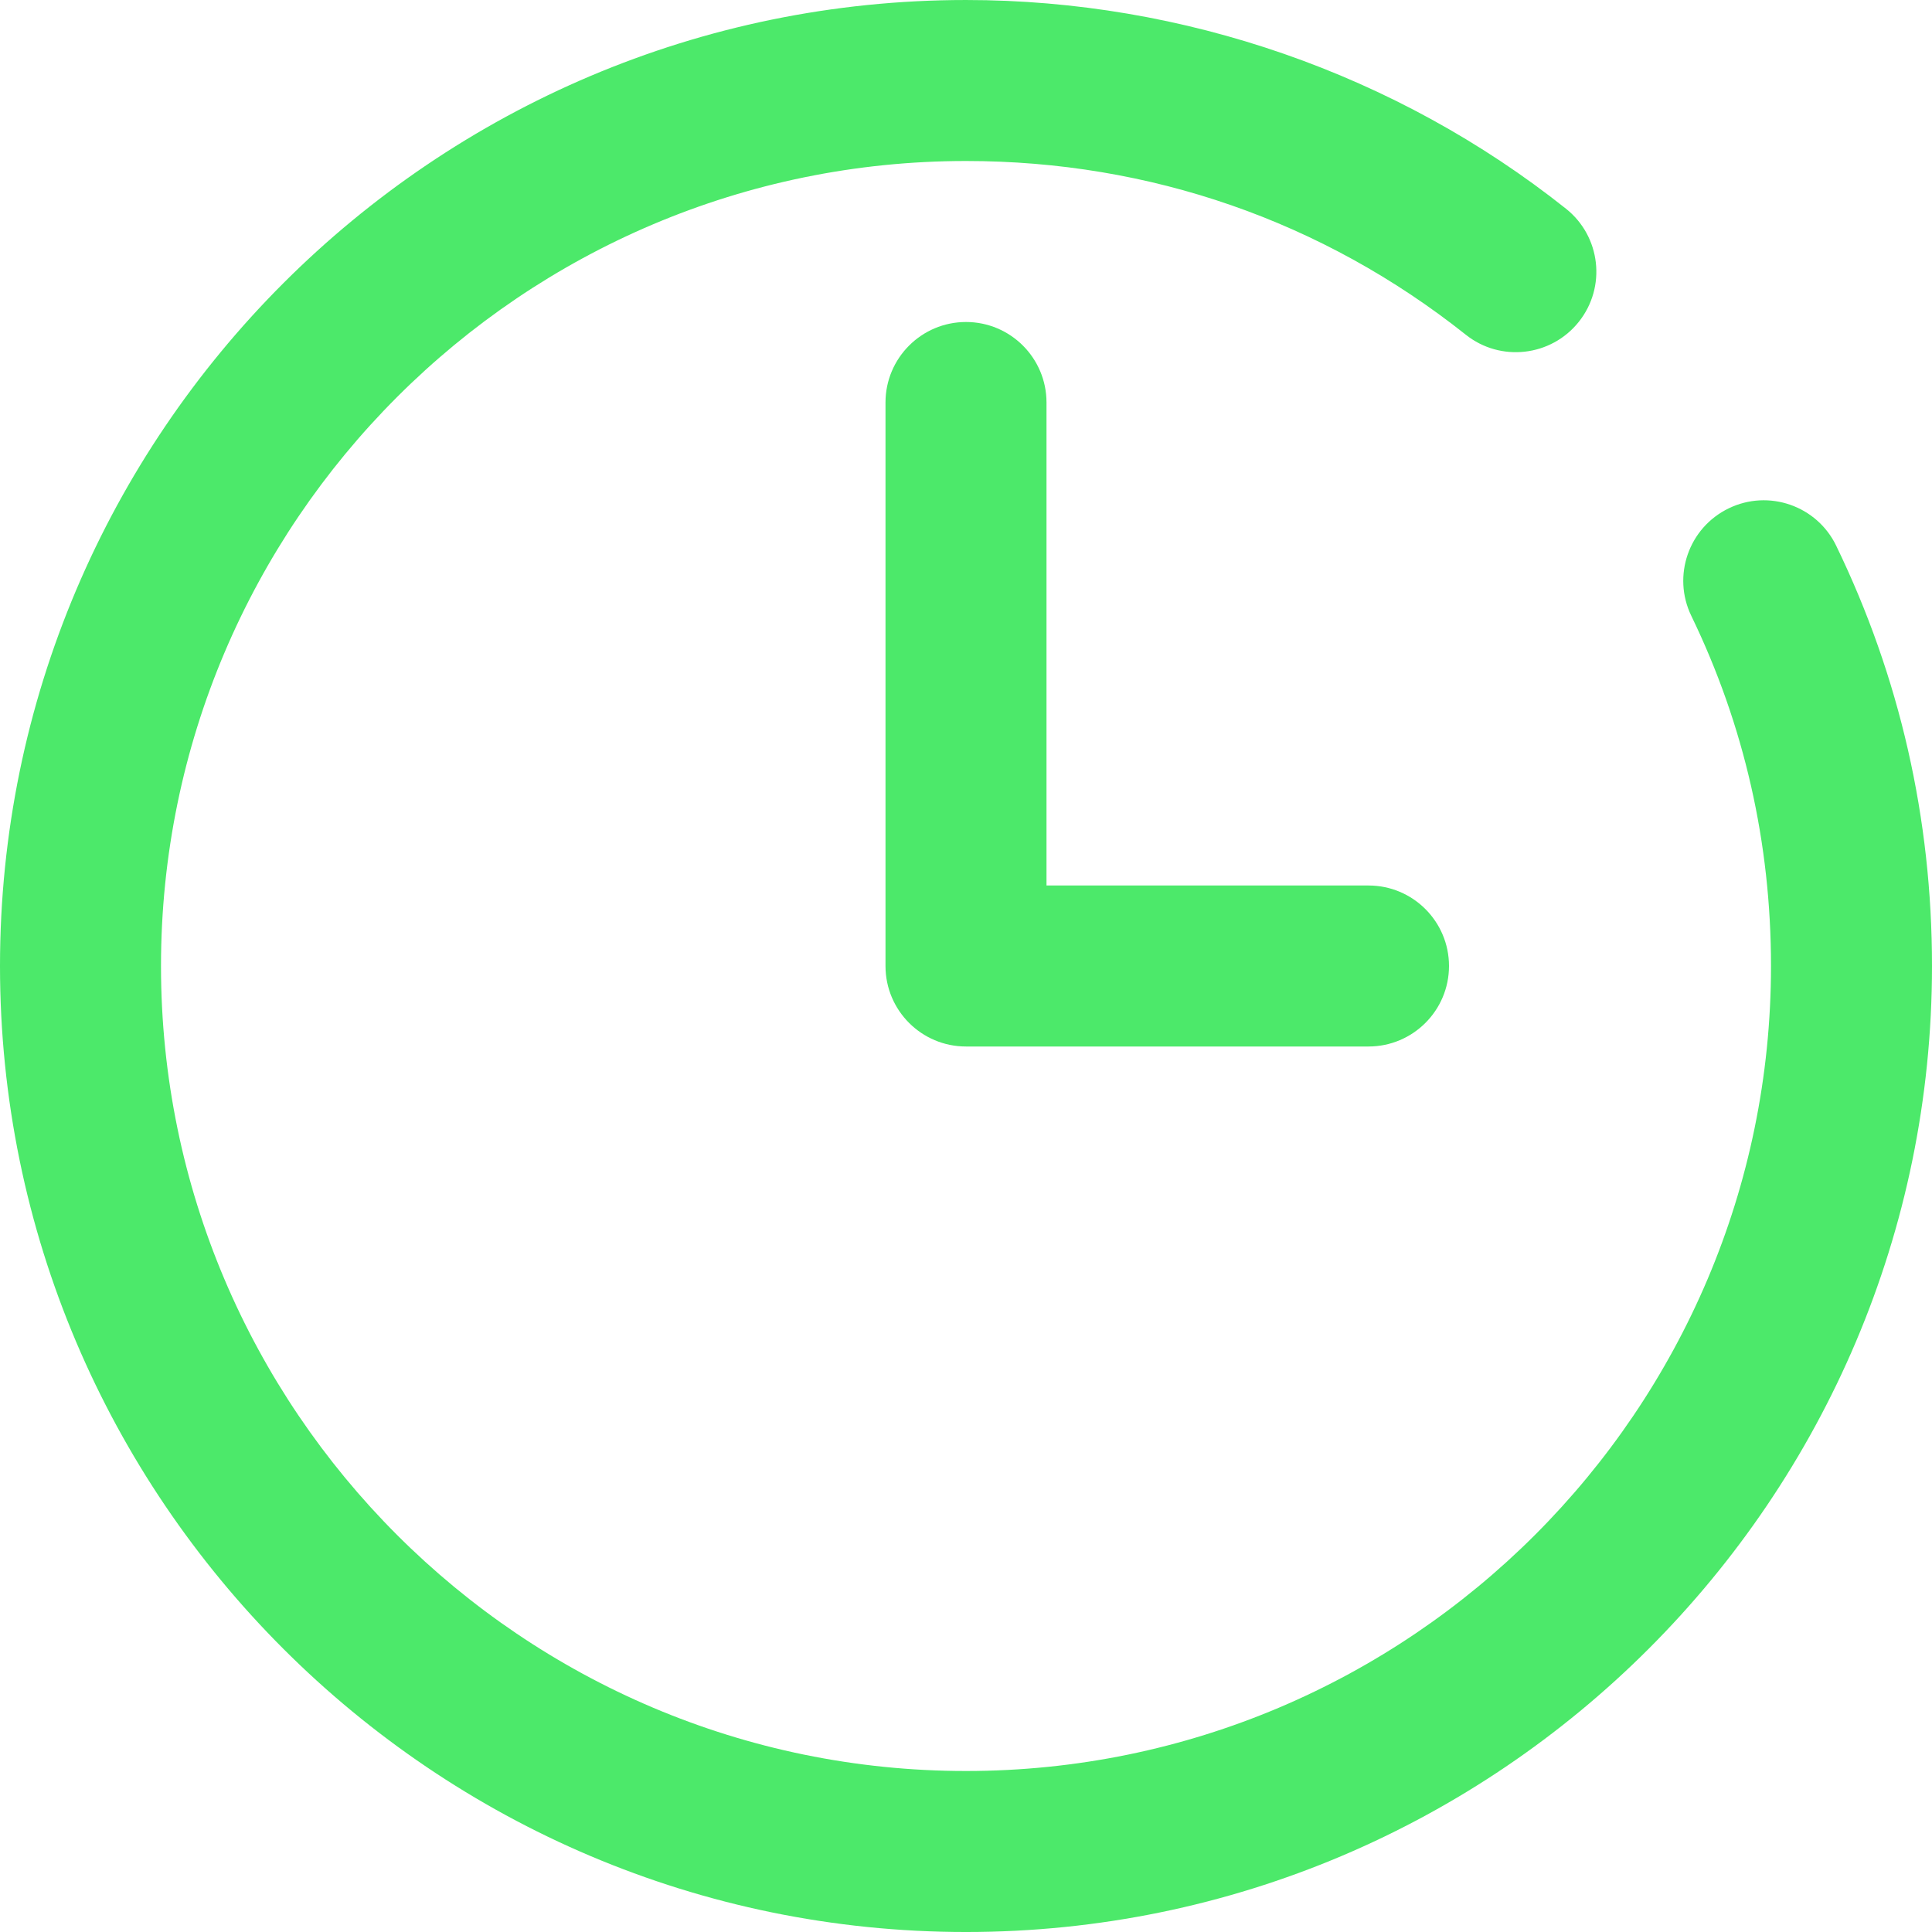
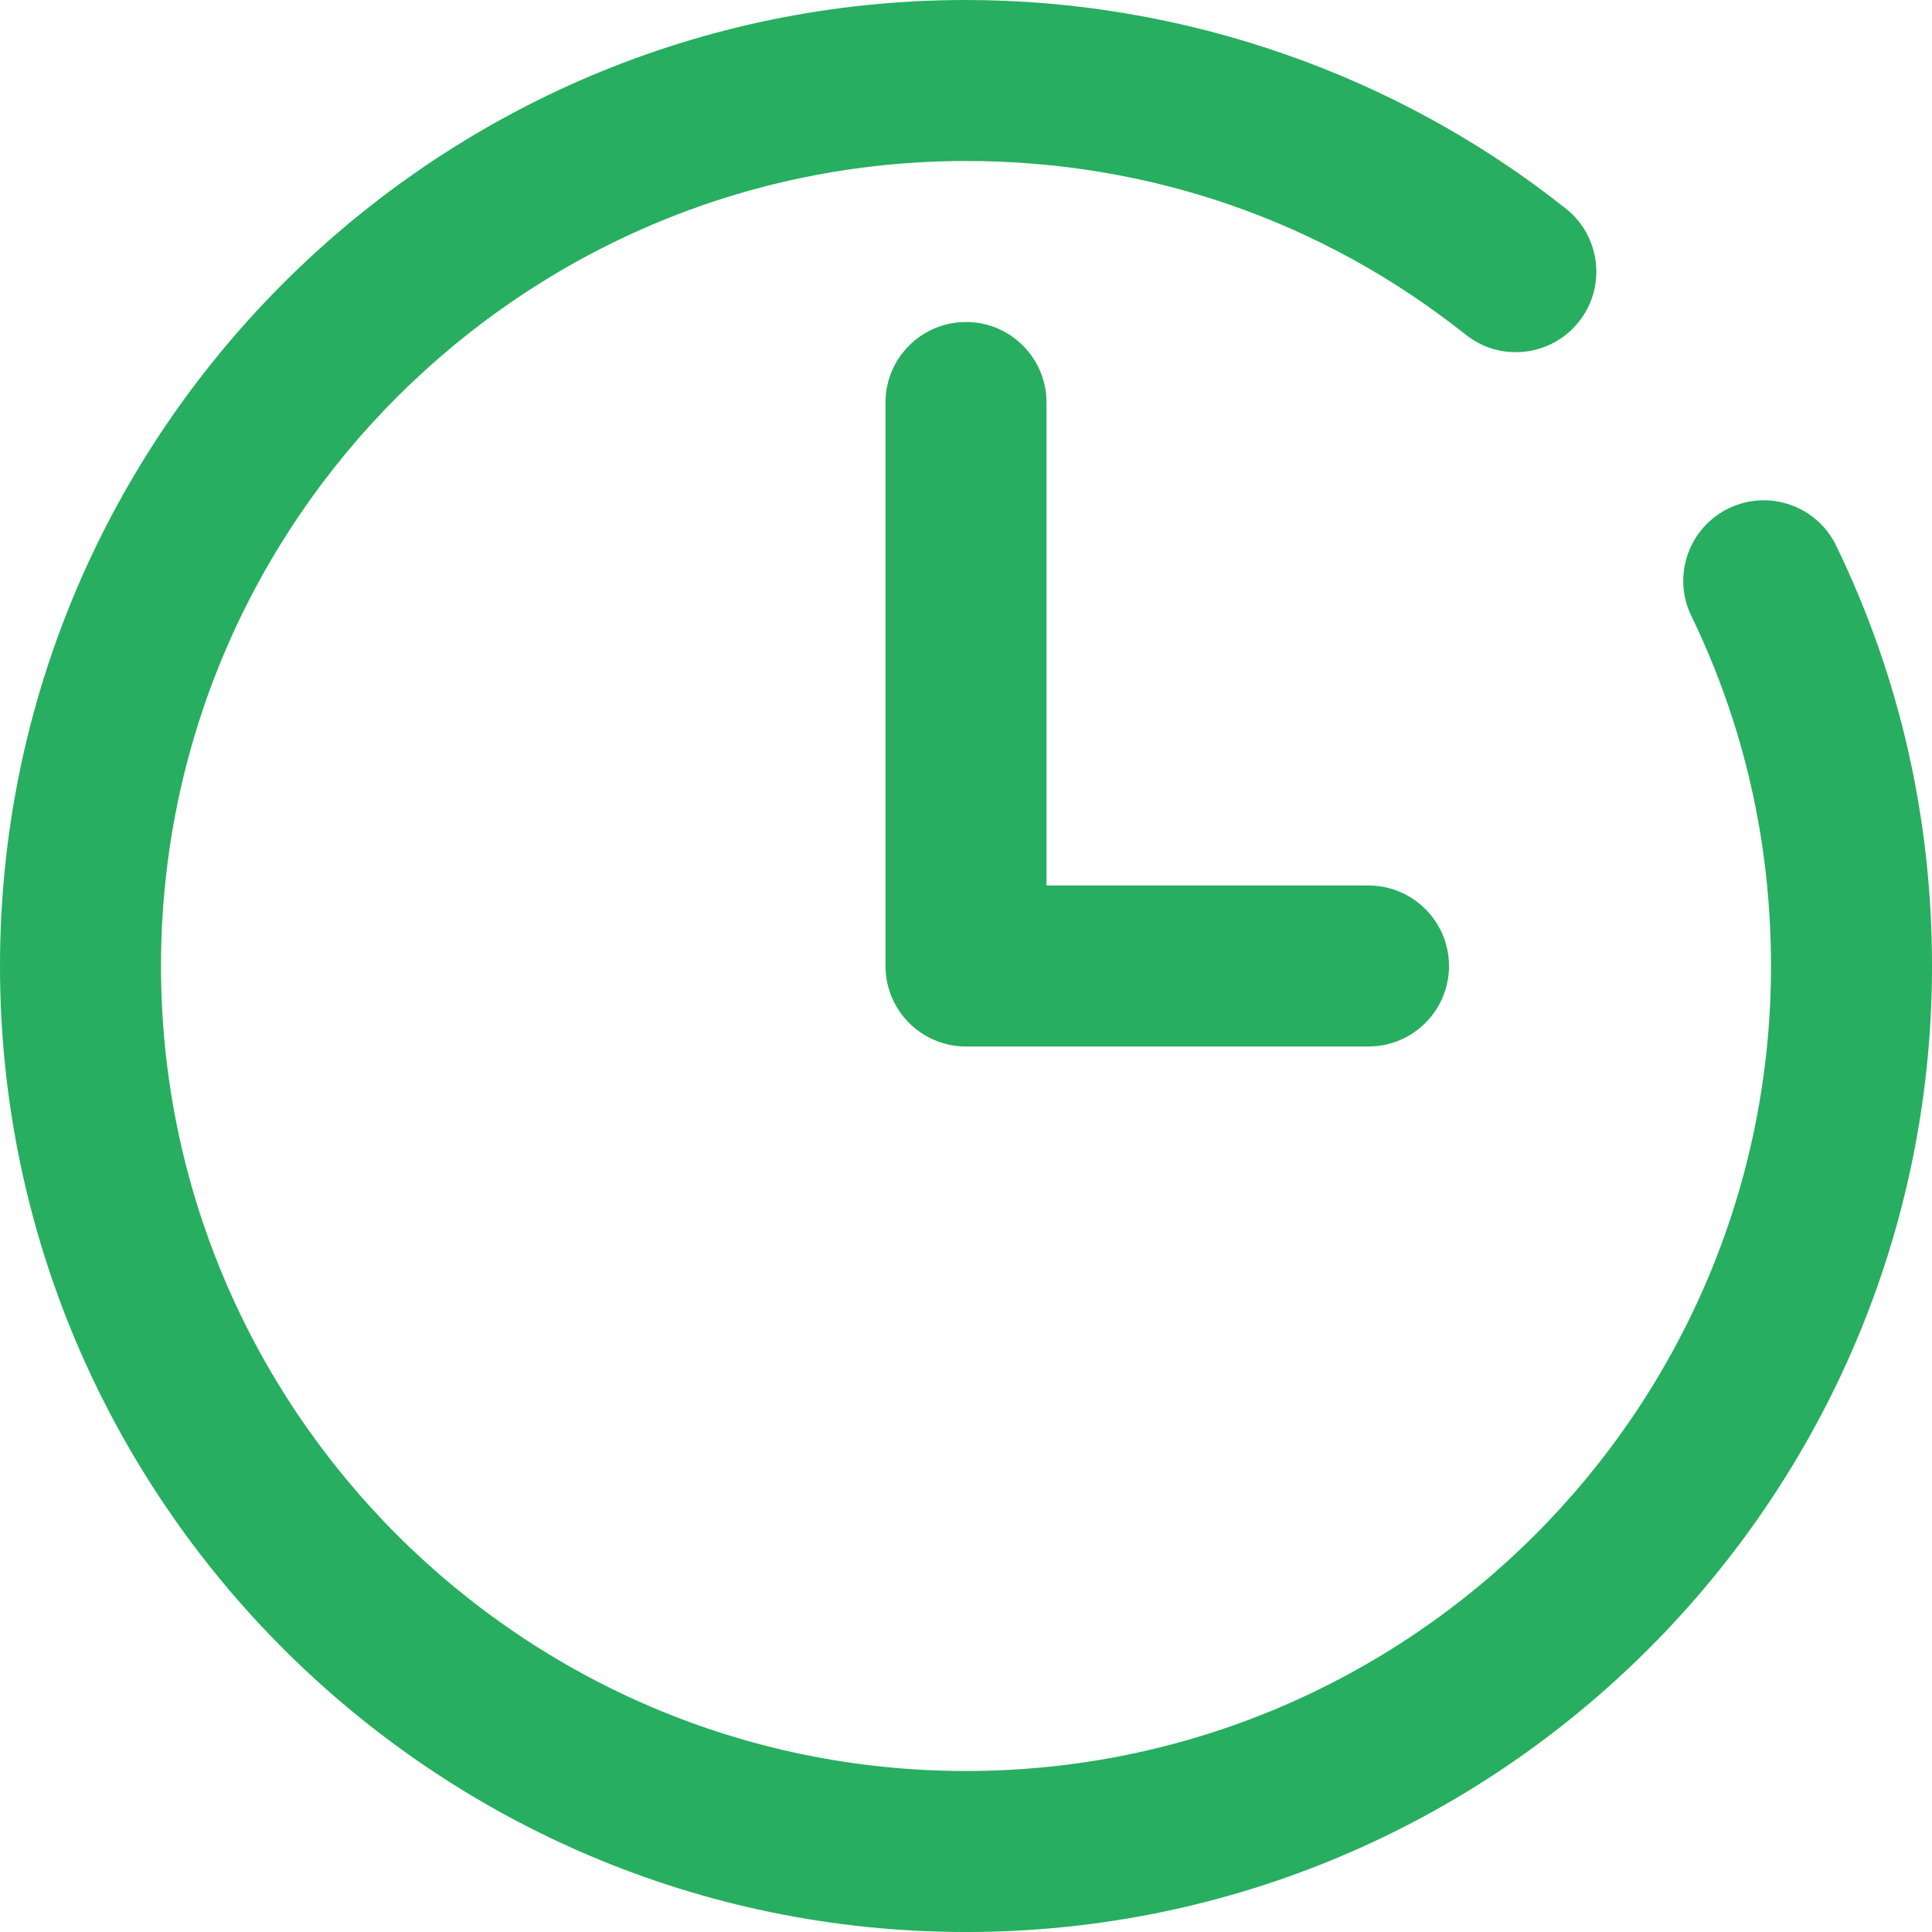
<svg xmlns="http://www.w3.org/2000/svg" height="512px" viewBox="0 0 384 384" width="512px" class="">
  <g>
-     <path d="m343.594 101.039c-7.953 3.848-11.281 13.418-7.434 21.367 10.512 21.715 15.84 45.121 15.84 69.594 0 88.223-71.777 160-160 160s-160-71.777-160-160 71.777-160 160-160c36.559 0 70.902 11.938 99.328 34.52 6.895 5.504 16.977 4.352 22.48-2.566 5.504-6.914 4.352-16.984-2.57-22.48-33.652-26.746-76-41.473-119.238-41.473-105.863 0-192 86.137-192 192s86.137 192 192 192 192-86.137 192-192c0-29.336-6.406-57.449-19.039-83.527-3.84-7.969-13.441-11.289-21.367-7.434zm0 0" data-original="#000000" class="active-path" data-old_color="#000000" fill="#4CE96A" />
-     <path d="m192 64c-8.832 0-16 7.168-16 16v112c0 8.832 7.168 16 16 16h80c8.832 0 16-7.168 16-16s-7.168-16-16-16h-64v-96c0-8.832-7.168-16-16-16zm0 0" data-original="#000000" class="active-path" data-old_color="#000000" fill="#4CE96A" />
+     <path d="m343.594 101.039c-7.953 3.848-11.281 13.418-7.434 21.367 10.512 21.715 15.84 45.121 15.84 69.594 0 88.223-71.777 160-160 160s-160-71.777-160-160 71.777-160 160-160c36.559 0 70.902 11.938 99.328 34.52 6.895 5.504 16.977 4.352 22.48-2.566 5.504-6.914 4.352-16.984-2.57-22.48-33.652-26.746-76-41.473-119.238-41.473-105.863 0-192 86.137-192 192s86.137 192 192 192 192-86.137 192-192c0-29.336-6.406-57.449-19.039-83.527-3.84-7.969-13.441-11.289-21.367-7.434zm0 0" data-original="#000000" class="active-path" data-old_color="#000000" fill="#27AE60" />
+     <path d="m192 64c-8.832 0-16 7.168-16 16v112c0 8.832 7.168 16 16 16h80c8.832 0 16-7.168 16-16s-7.168-16-16-16h-64v-96c0-8.832-7.168-16-16-16zm0 0" data-original="#000000" class="active-path" data-old_color="#000000" fill="#27AE60" />
  </g>
</svg>
